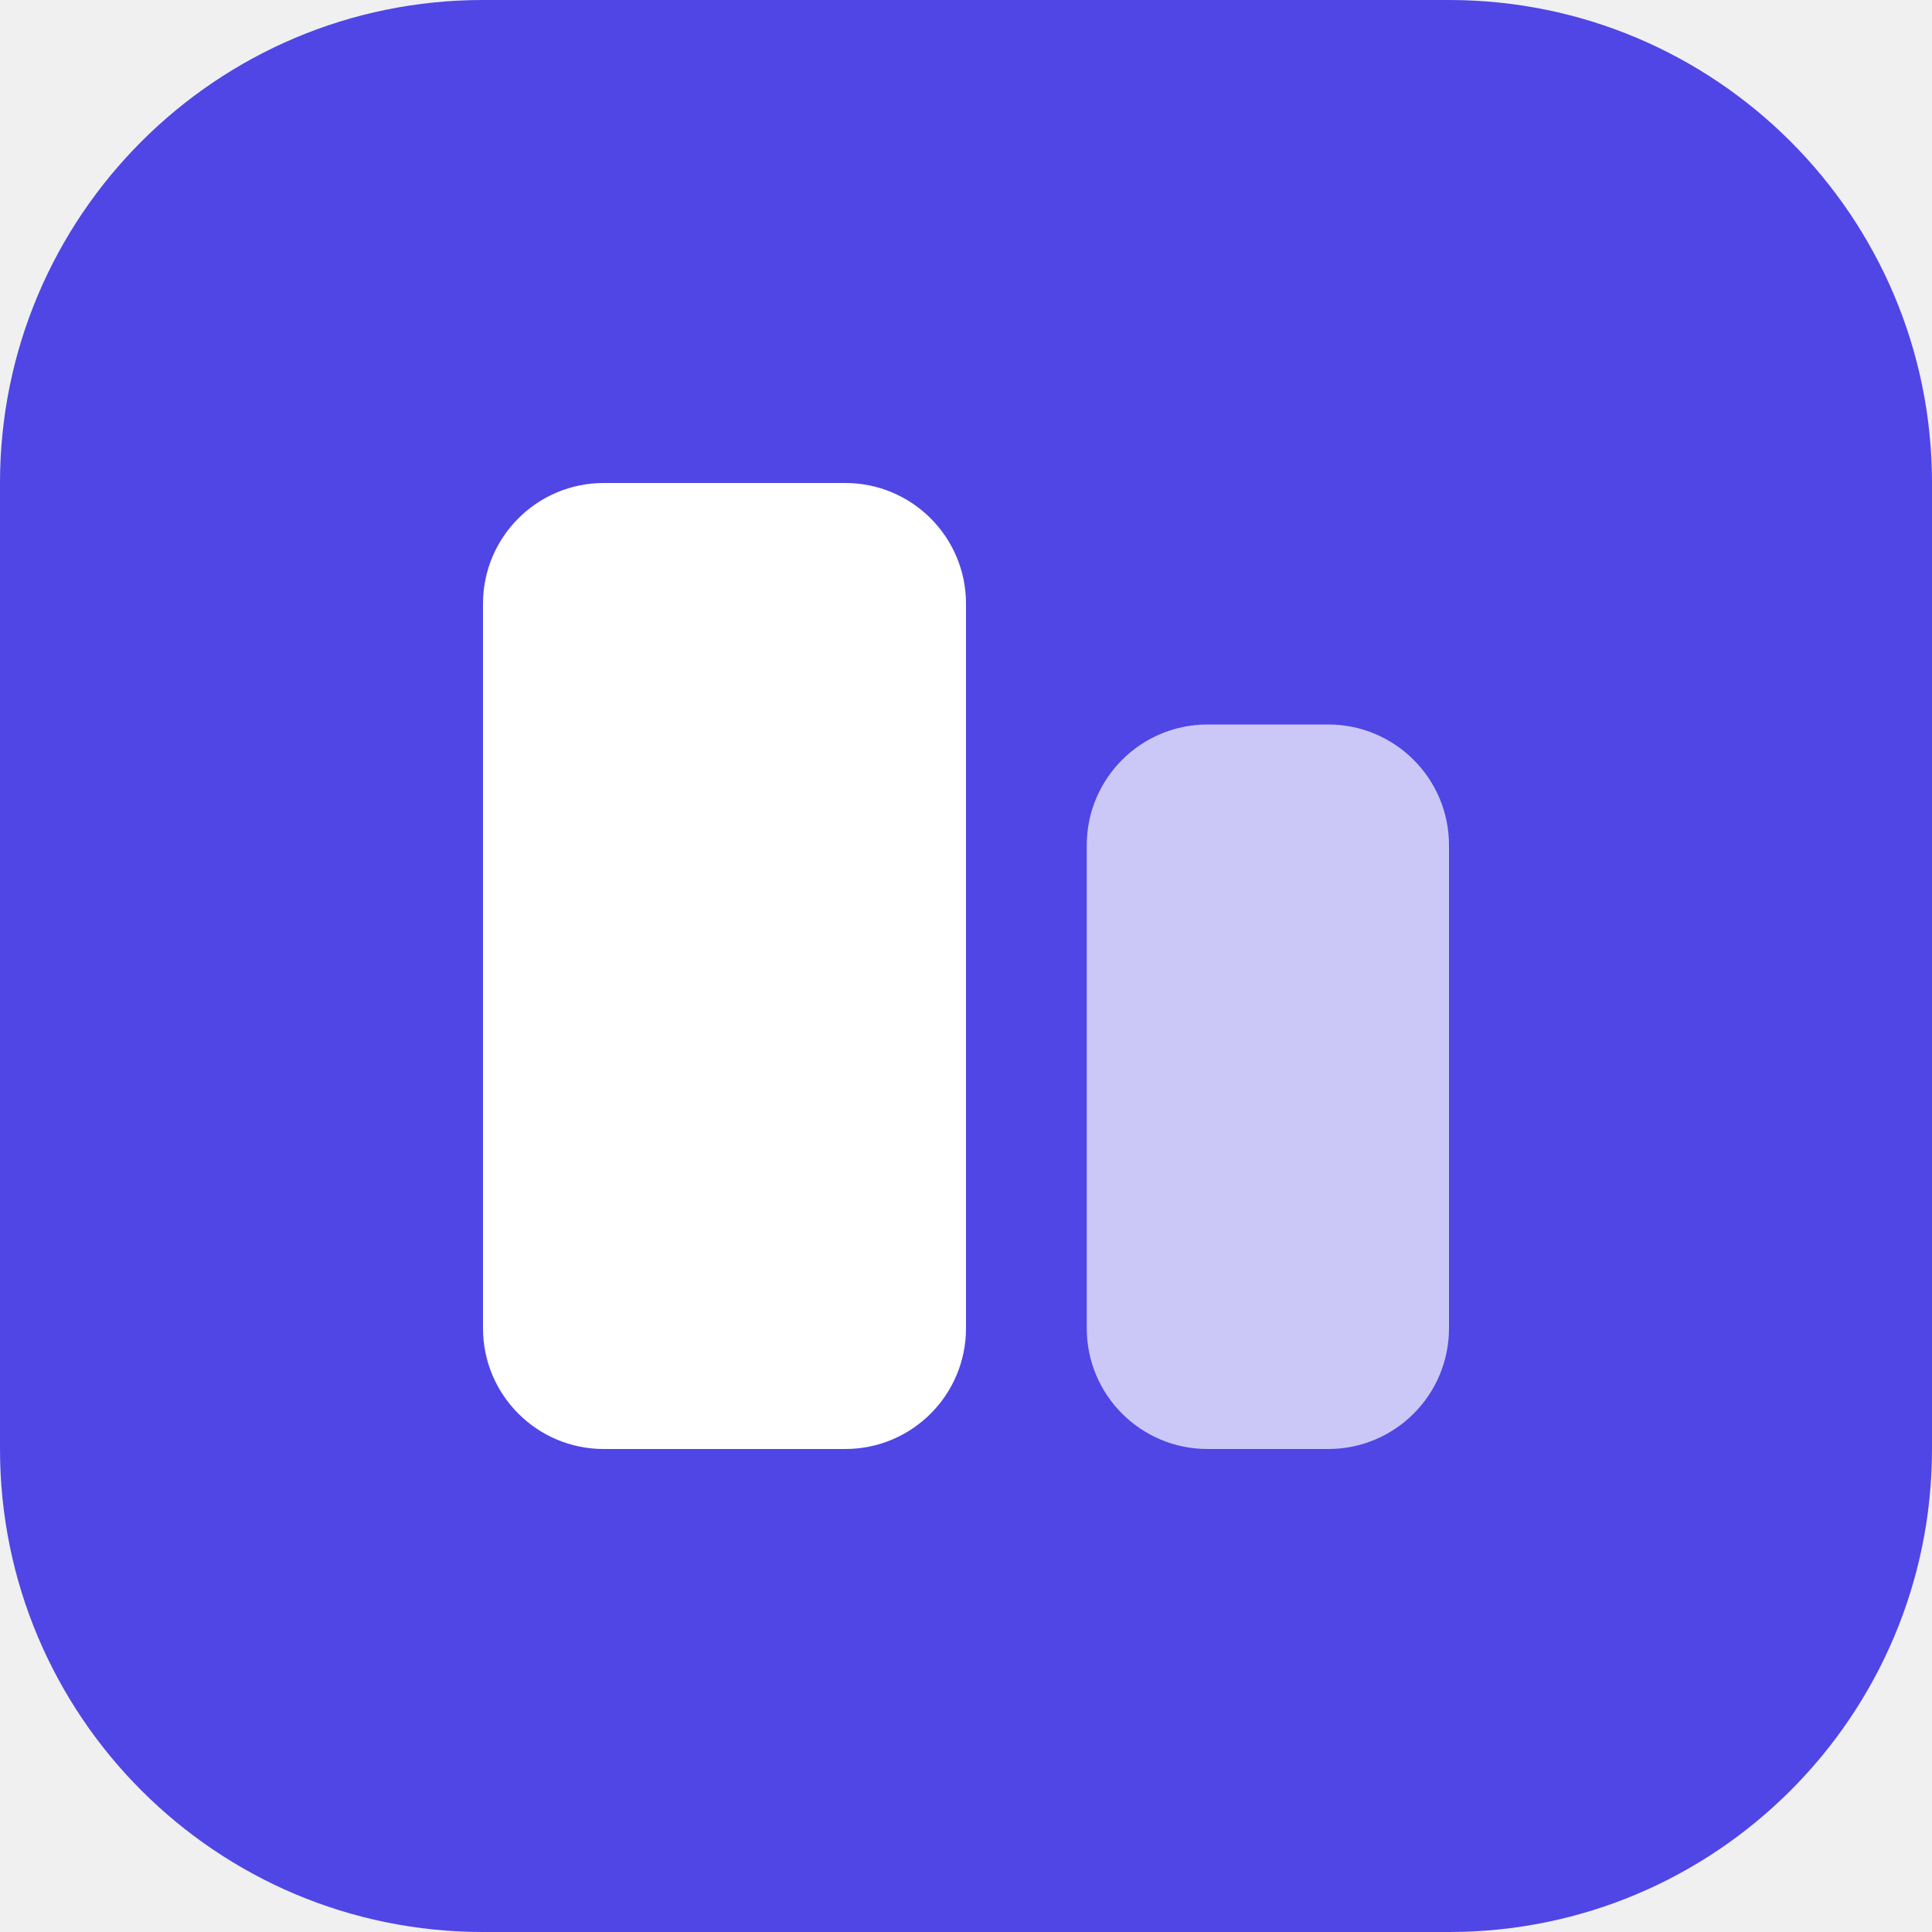
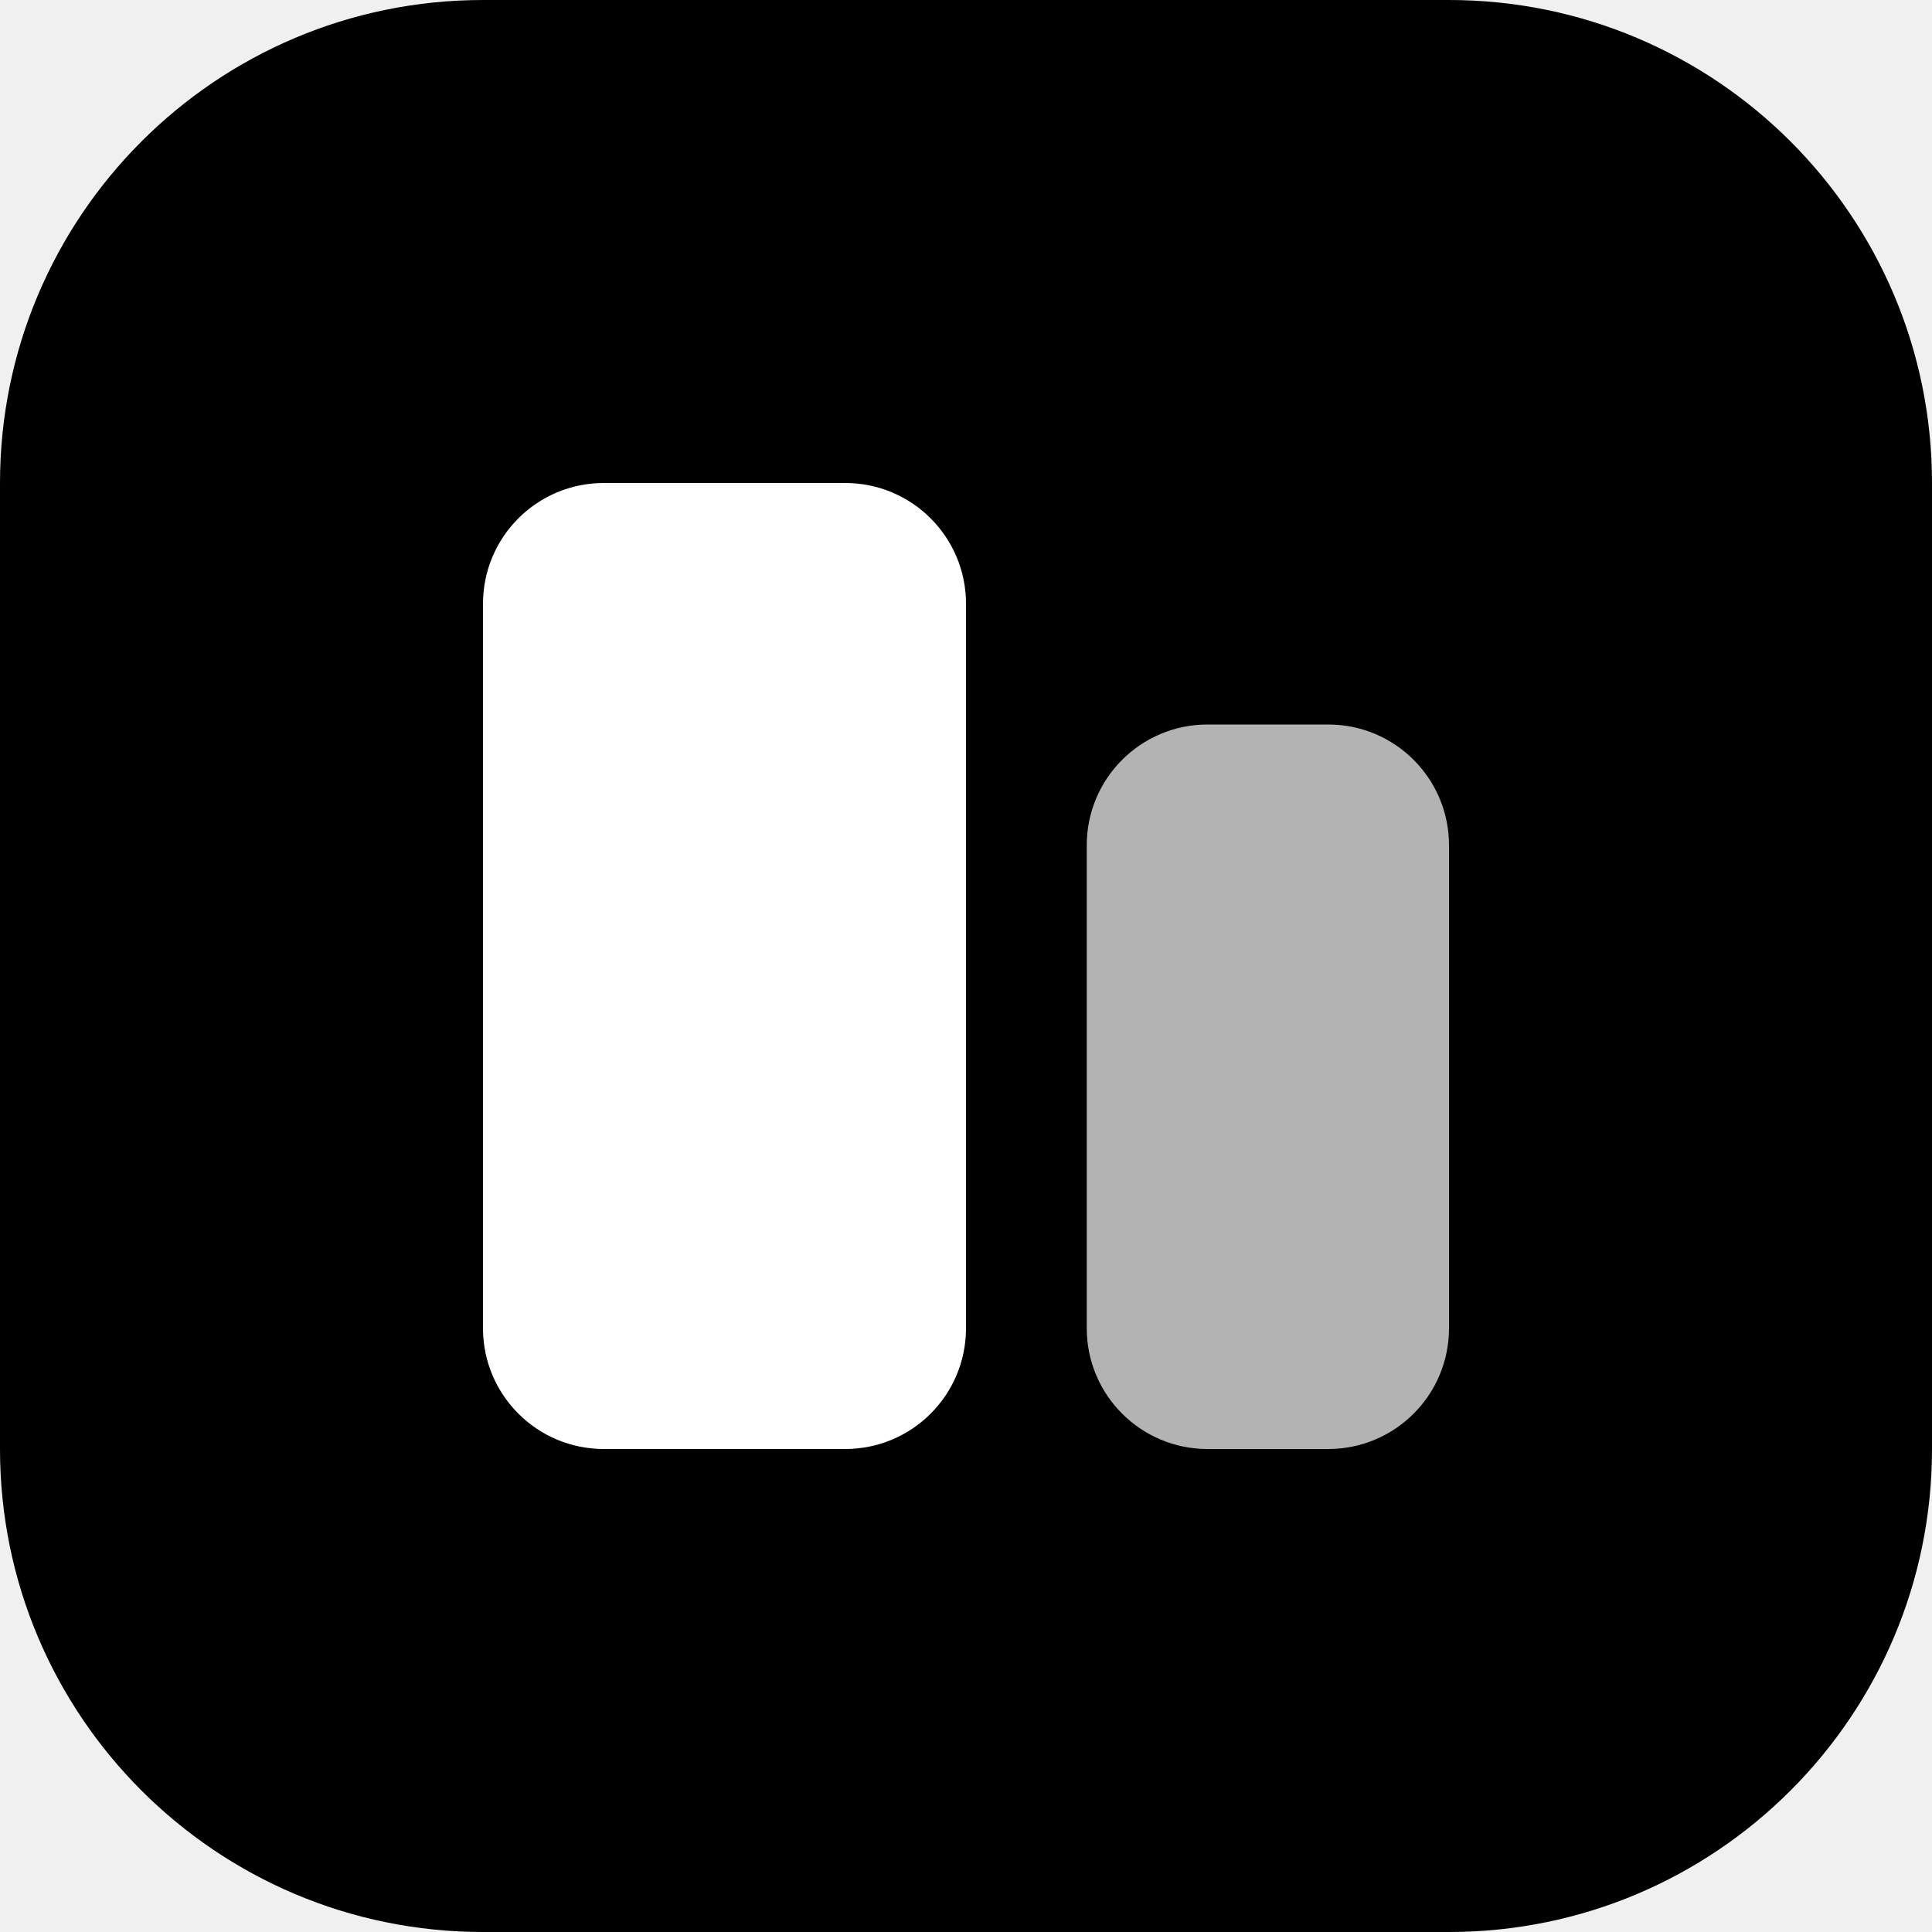
<svg xmlns="http://www.w3.org/2000/svg" width="32" height="32" viewBox="0 0 32 32" fill="none">
-   <rect width="32" height="32" rx="8" fill="#4F46E5" />
+   <rect width="32" height="32" rx="8" fill="#000000" />
  <path d="M8 10C8 8.895 8.895 8 10 8H14C15.105 8 16 8.895 16 10V22C16 23.105 15.105 24 14 24H10C8.895 24 8 23.105 8 22V10Z" fill="white" />
  <path d="M18 14C18 12.895 18.895 12 20 12H22C23.105 12 24 12.895 24 14V22C24 23.105 23.105 24 22 24H20C18.895 24 18 23.105 18 22V14Z" fill="white" fill-opacity="0.7" />
</svg>
